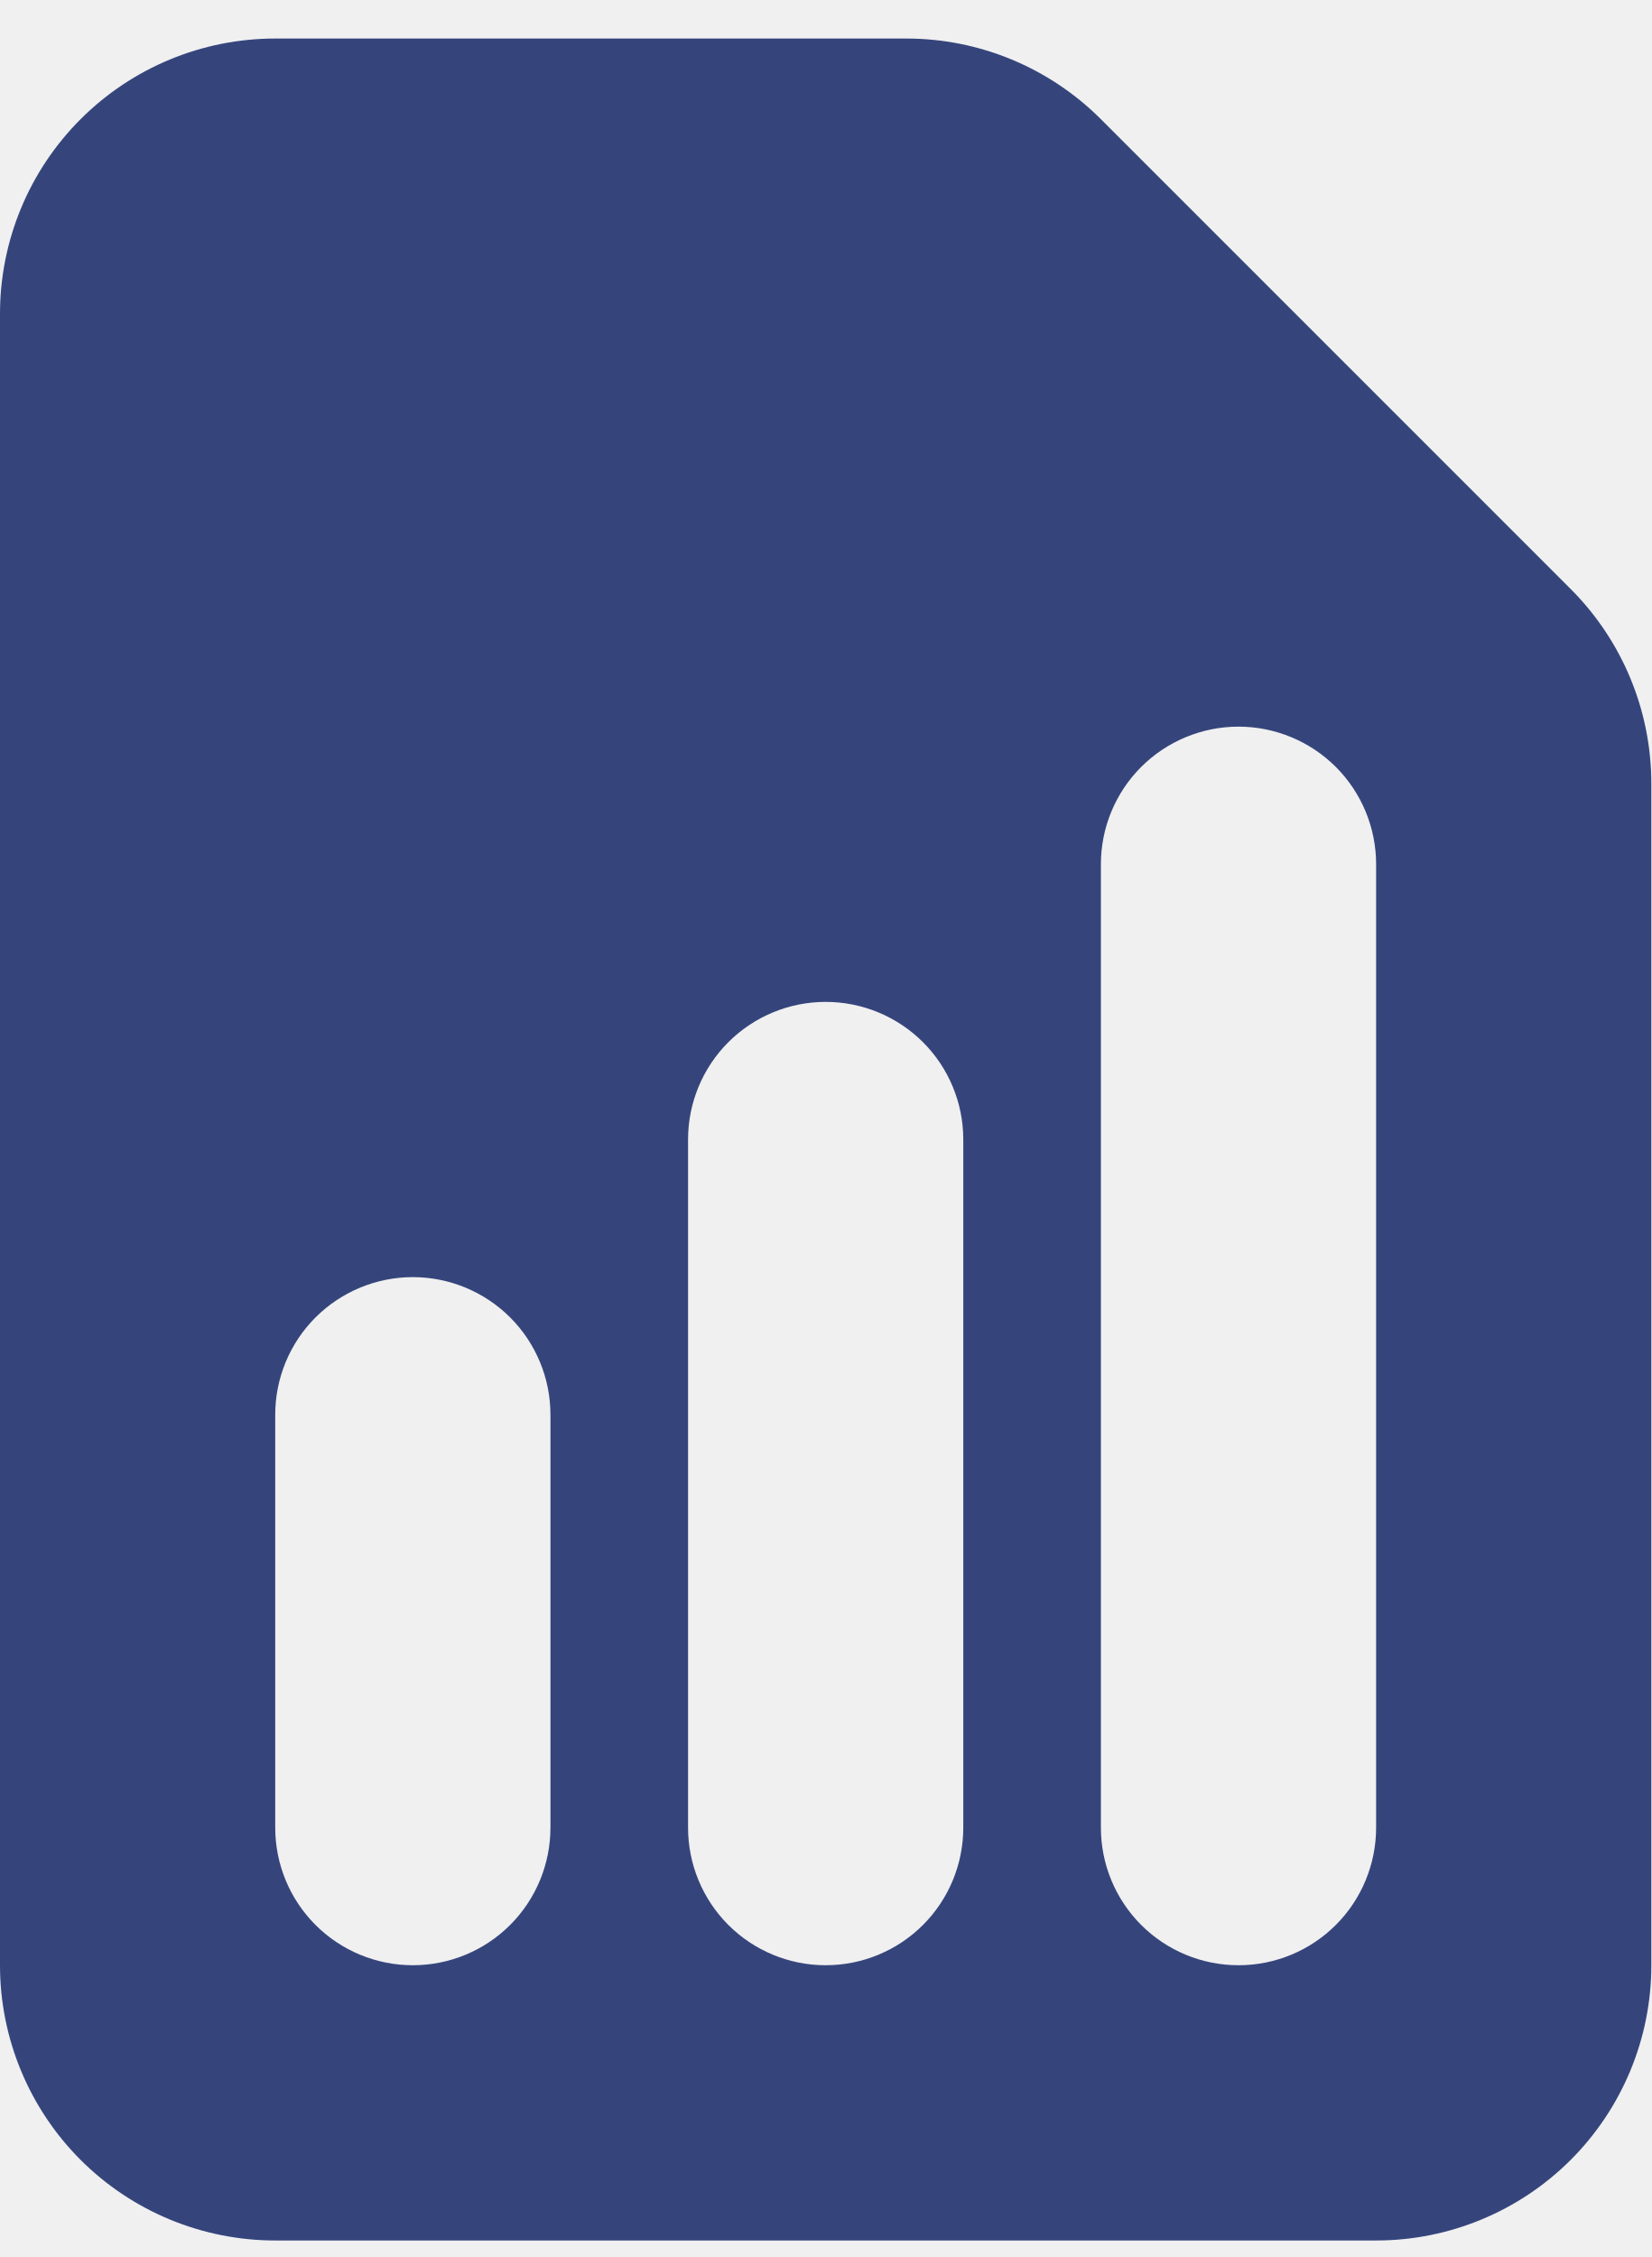
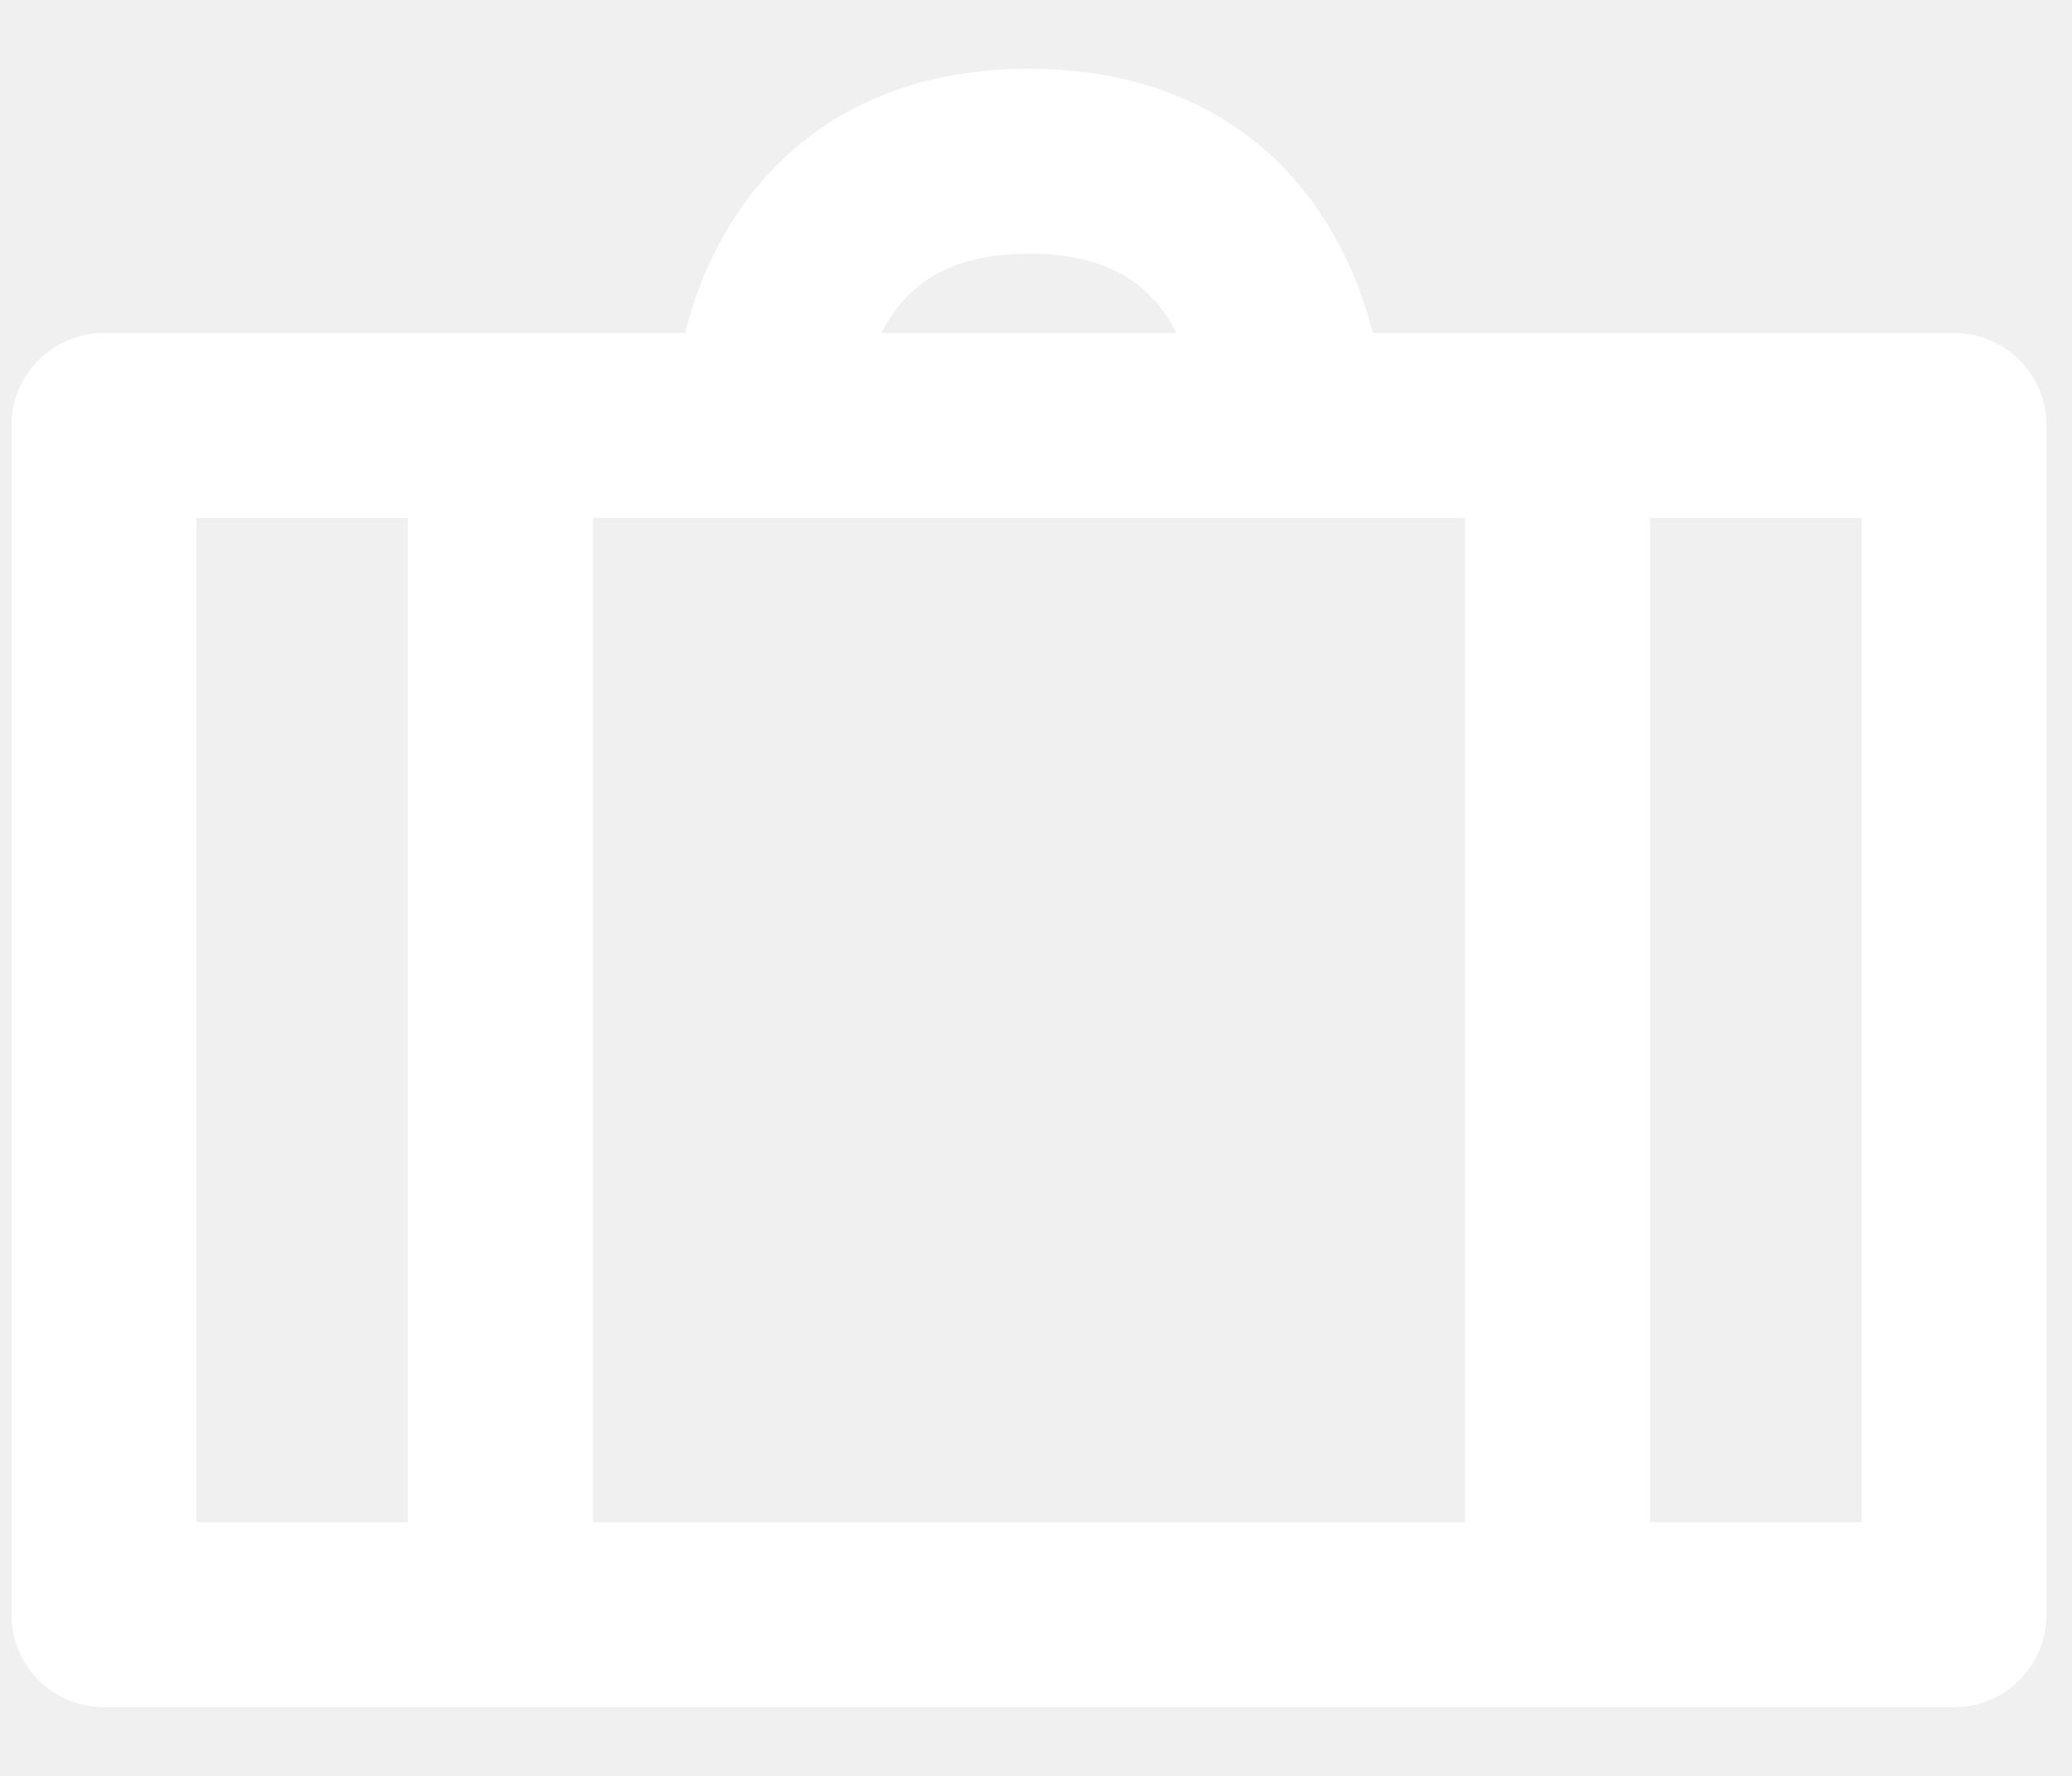
- <svg xmlns="http://www.w3.org/2000/svg" width="30" height="41" viewBox="0 0 30 41" fill="none">
-   <path fill-rule="evenodd" clip-rule="evenodd" d="M5 0.7C3.674 0.7 2.402 1.227 1.464 2.165C0.527 3.102 0 4.374 0 5.7V35.7C0 37.026 0.527 38.298 1.464 39.236C2.402 40.173 3.674 40.7 5 40.7H25C26.326 40.7 27.598 40.173 28.535 39.236C29.473 38.298 30 37.026 30 35.7V14.235C30 12.909 29.473 11.638 28.535 10.7L20 2.165C19.062 1.227 17.791 0.7 16.465 0.7H5ZM10 25.7C10 25.037 9.737 24.401 9.268 23.932C8.799 23.464 8.163 23.2 7.5 23.2C6.837 23.2 6.201 23.464 5.732 23.932C5.263 24.401 5 25.037 5 25.7V33.2C5 33.863 5.263 34.499 5.732 34.968C6.201 35.437 6.837 35.7 7.5 35.7C8.163 35.7 8.799 35.437 9.268 34.968C9.737 34.499 10 33.863 10 33.2V25.7ZM15 18.2C15.663 18.2 16.299 18.464 16.768 18.932C17.237 19.401 17.5 20.037 17.5 20.7V33.2C17.5 33.863 17.237 34.499 16.768 34.968C16.299 35.437 15.663 35.7 15 35.7C14.337 35.7 13.701 35.437 13.232 34.968C12.763 34.499 12.5 33.863 12.5 33.2V20.7C12.5 20.037 12.763 19.401 13.232 18.932C13.701 18.464 14.337 18.2 15 18.2ZM25 15.7C25 15.037 24.737 14.401 24.268 13.932C23.799 13.464 23.163 13.2 22.5 13.2C21.837 13.2 21.201 13.464 20.732 13.932C20.263 14.401 20 15.037 20 15.7V33.2C20 33.863 20.263 34.499 20.732 34.968C21.201 35.437 21.837 35.7 22.5 35.7C23.163 35.7 23.799 35.437 24.268 34.968C24.737 34.499 25 33.863 25 33.2V15.7Z" fill="#05195E" fill-opacity="0.79" />
+ <svg xmlns="http://www.w3.org/2000/svg" width="28" height="24" viewBox="0 0 28 24" fill="none">
+   <path d="M17.476 5.75C17.476 5.75 17.476 2.179 13.905 2.179C10.333 2.179 10.333 5.75 10.333 5.75M6.762 21.822V5.75M21.048 21.822V5.75M26.405 5.75H1.405V21.822H26.405V5.75Z" stroke="white" stroke-width="2.5" stroke-linecap="round" stroke-linejoin="round" />
</svg>
